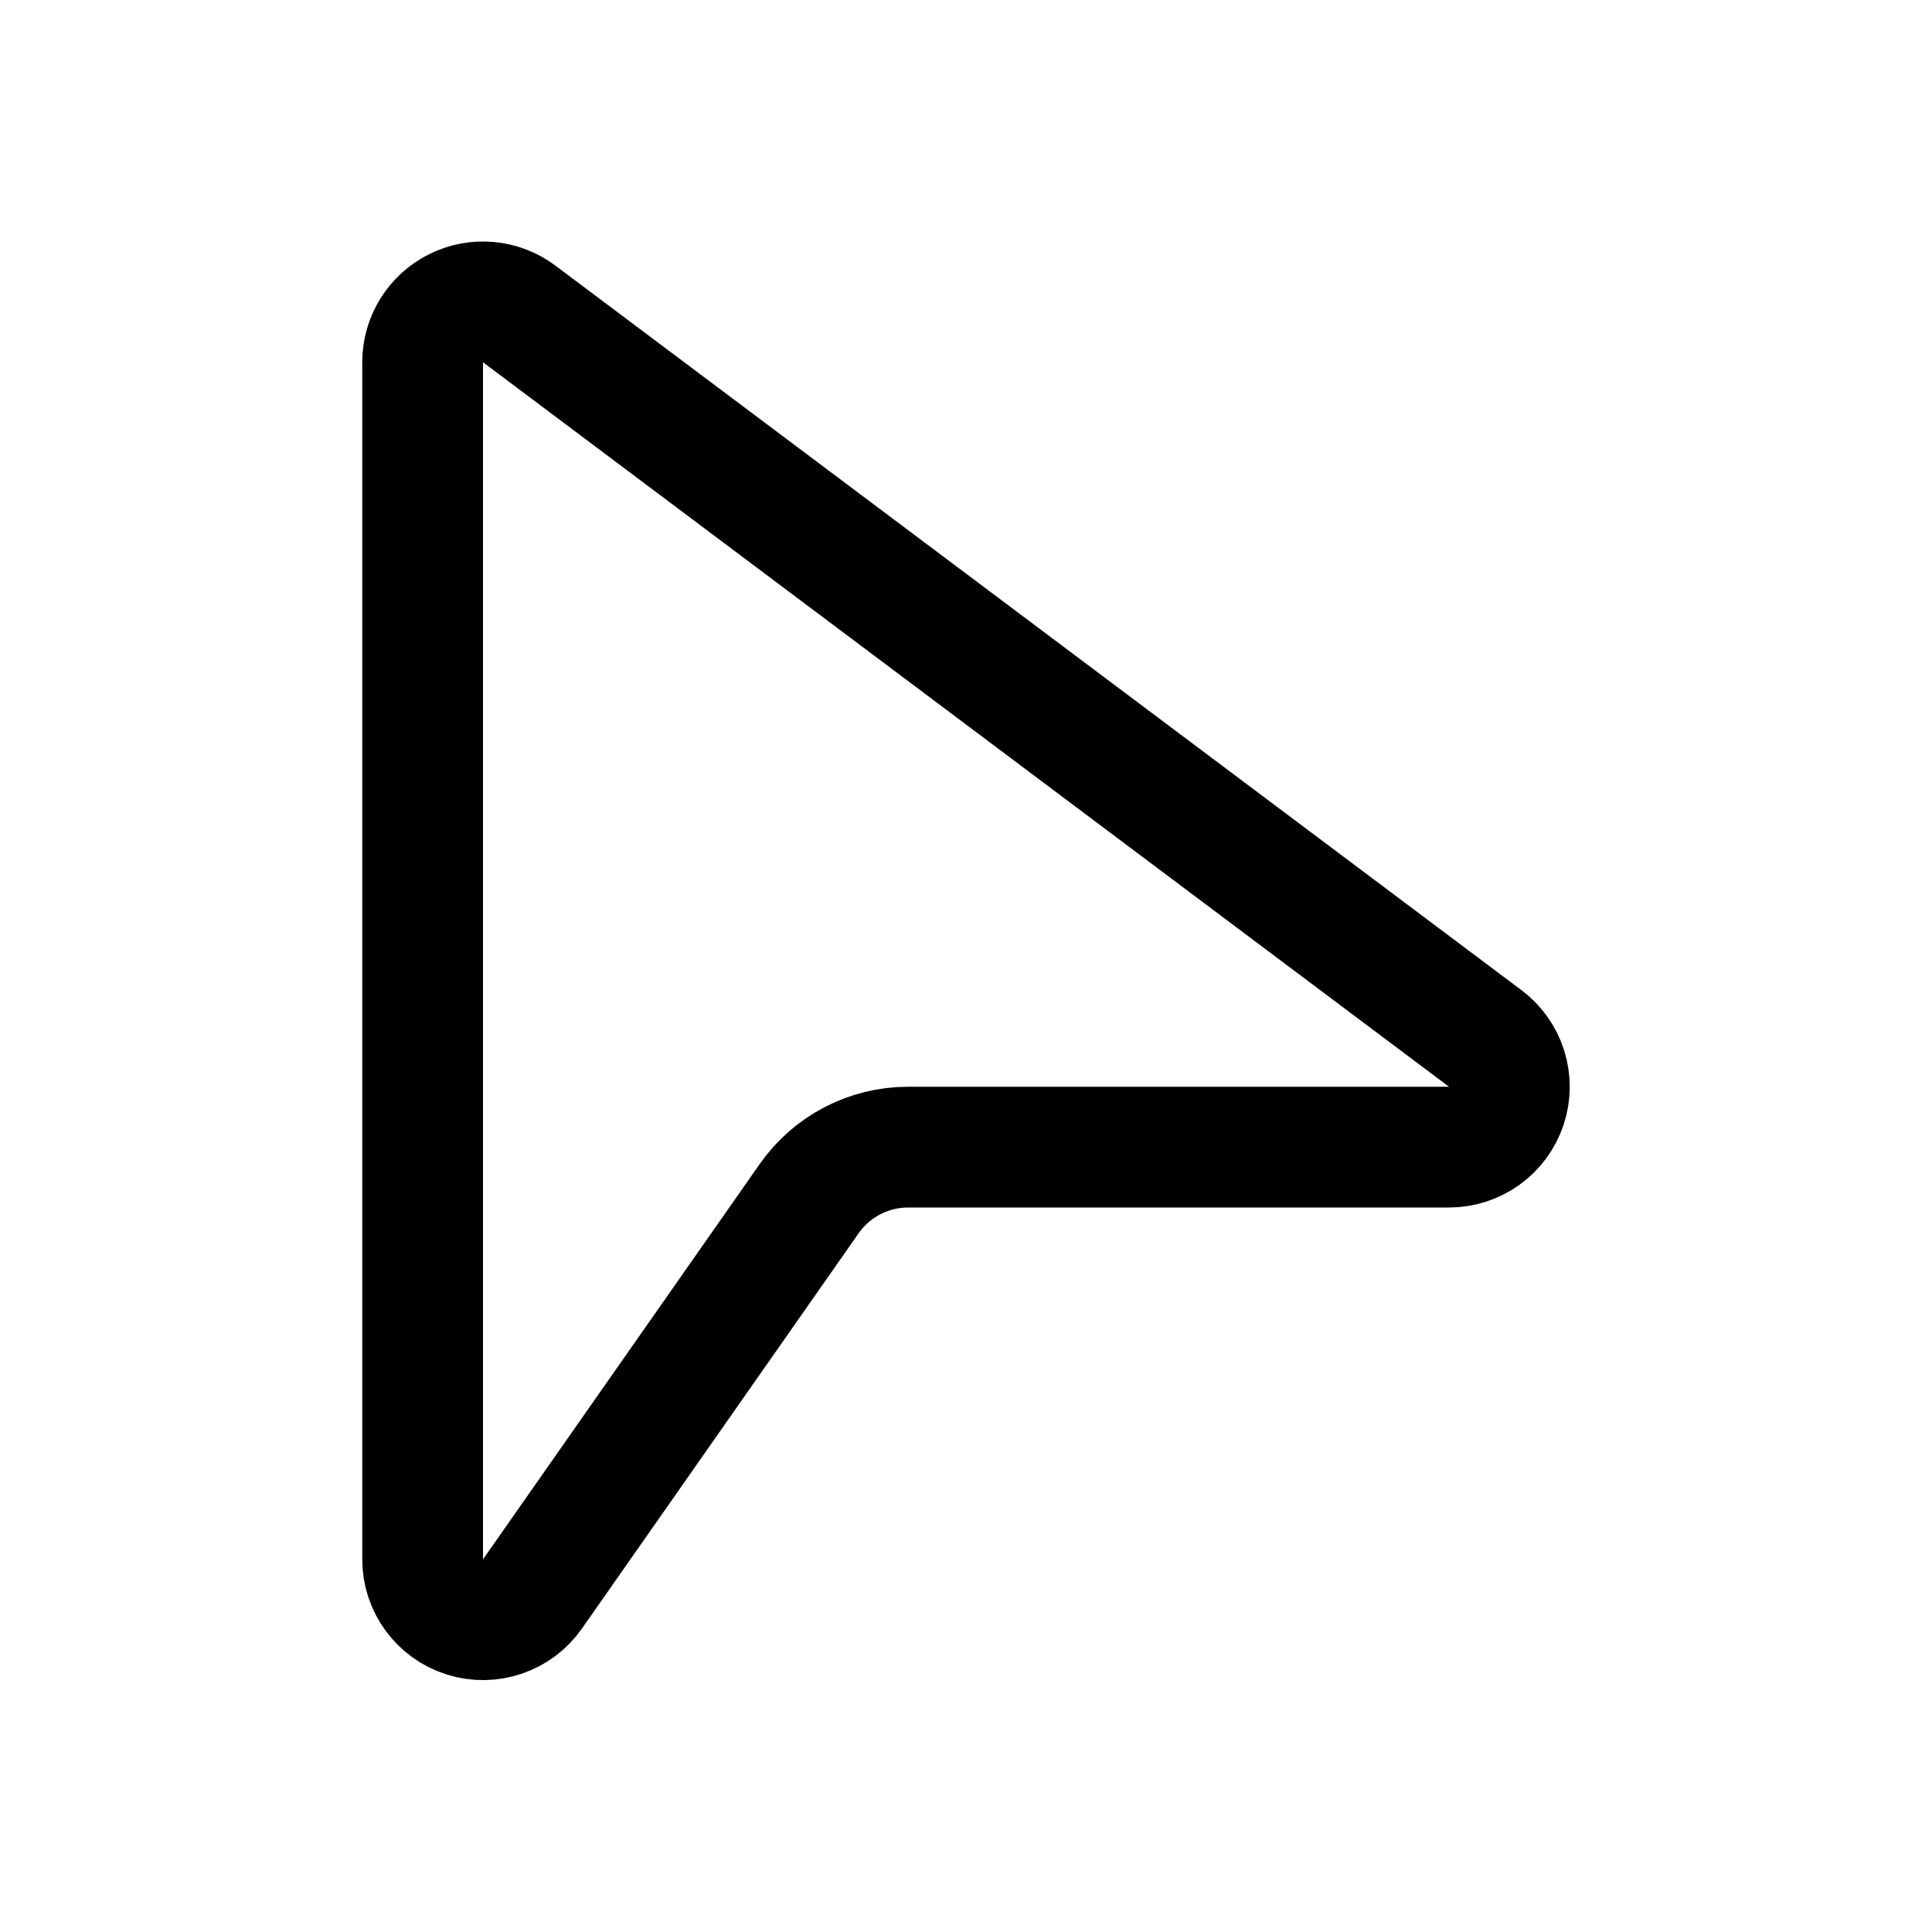
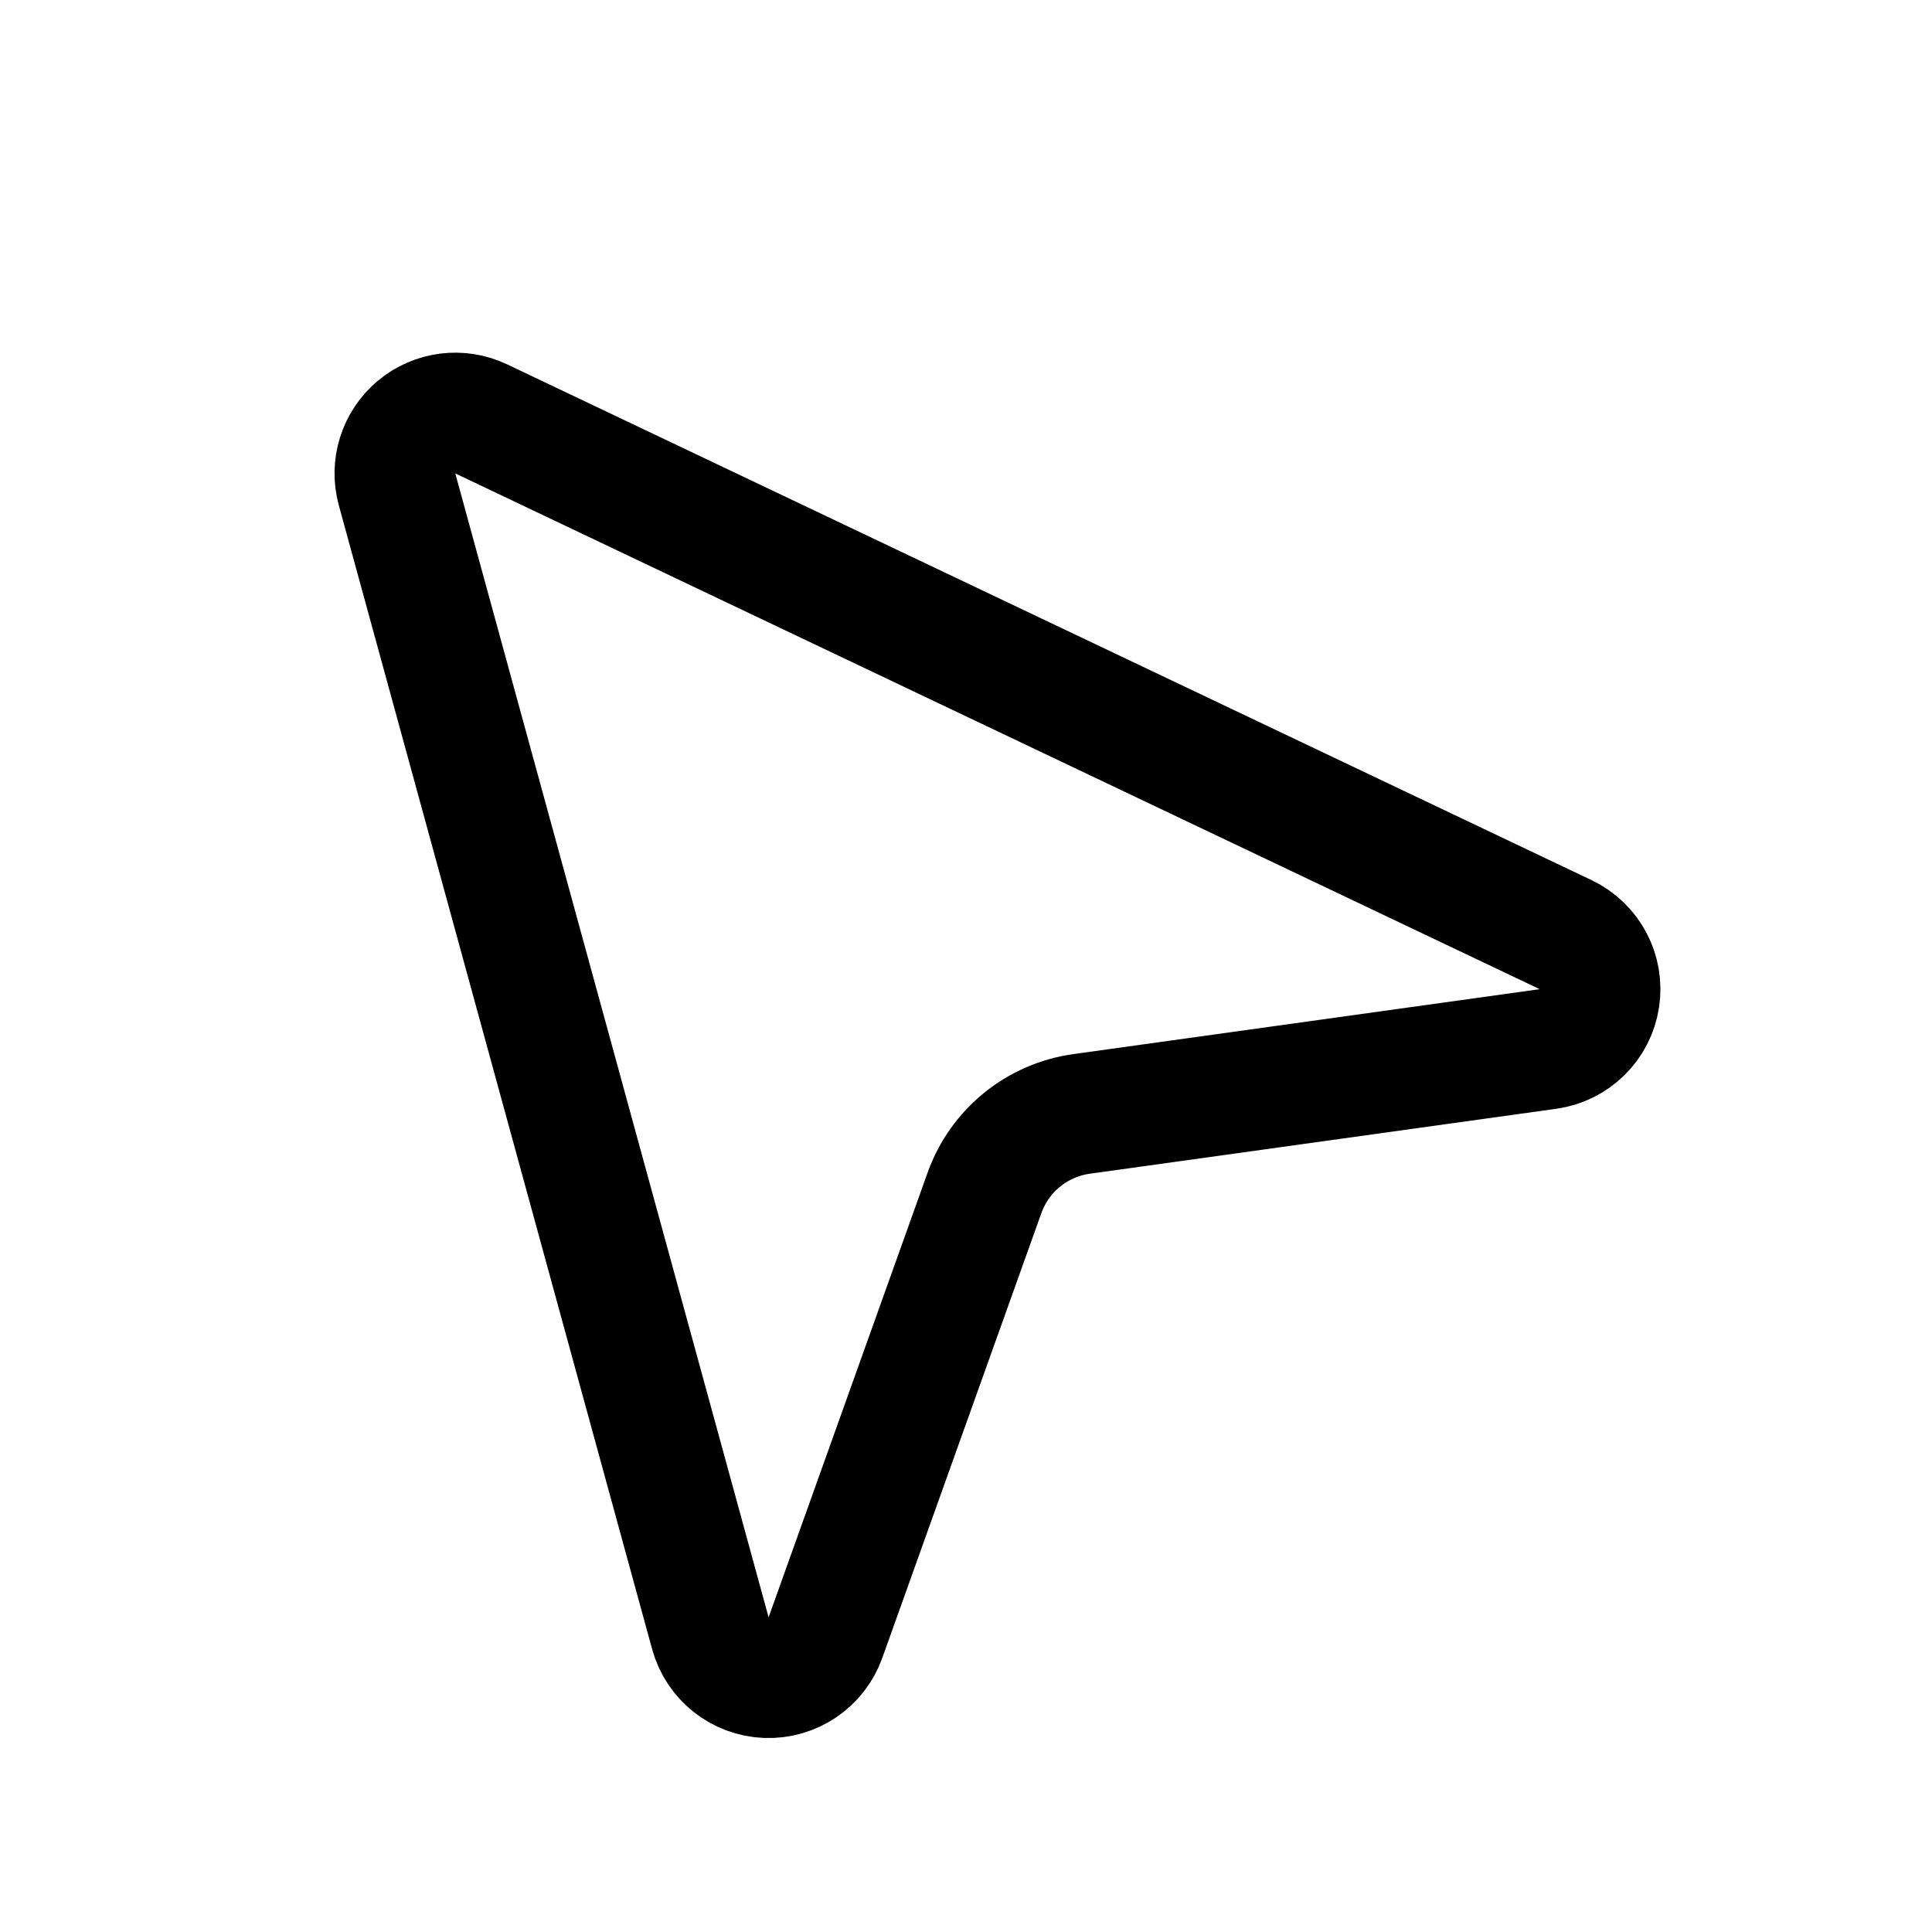
<svg xmlns="http://www.w3.org/2000/svg" fill="none" viewBox="0 0 16 16">
-   <path stroke="#000" d="M3.5 12.914V3a.5.5 0 0 1 .8-.4l8 6a.5.5 0 0 1-.3.9H7.52a1 1 0 0 0-.819.427L4.41 13.2a.5.5 0 0 1-.91-.287Z" />
+   <path stroke="#000" d="M5.883 13.526 3.288 4.052a.5.5 0 0 1 .697-.583l8.982 4.272a.5.5 0 0 1-.146.946l-3.864.538a1 1 0 0 0-.804.654l-1.317 3.683a.5.5 0 0 1-.953-.036Z" />
</svg>
